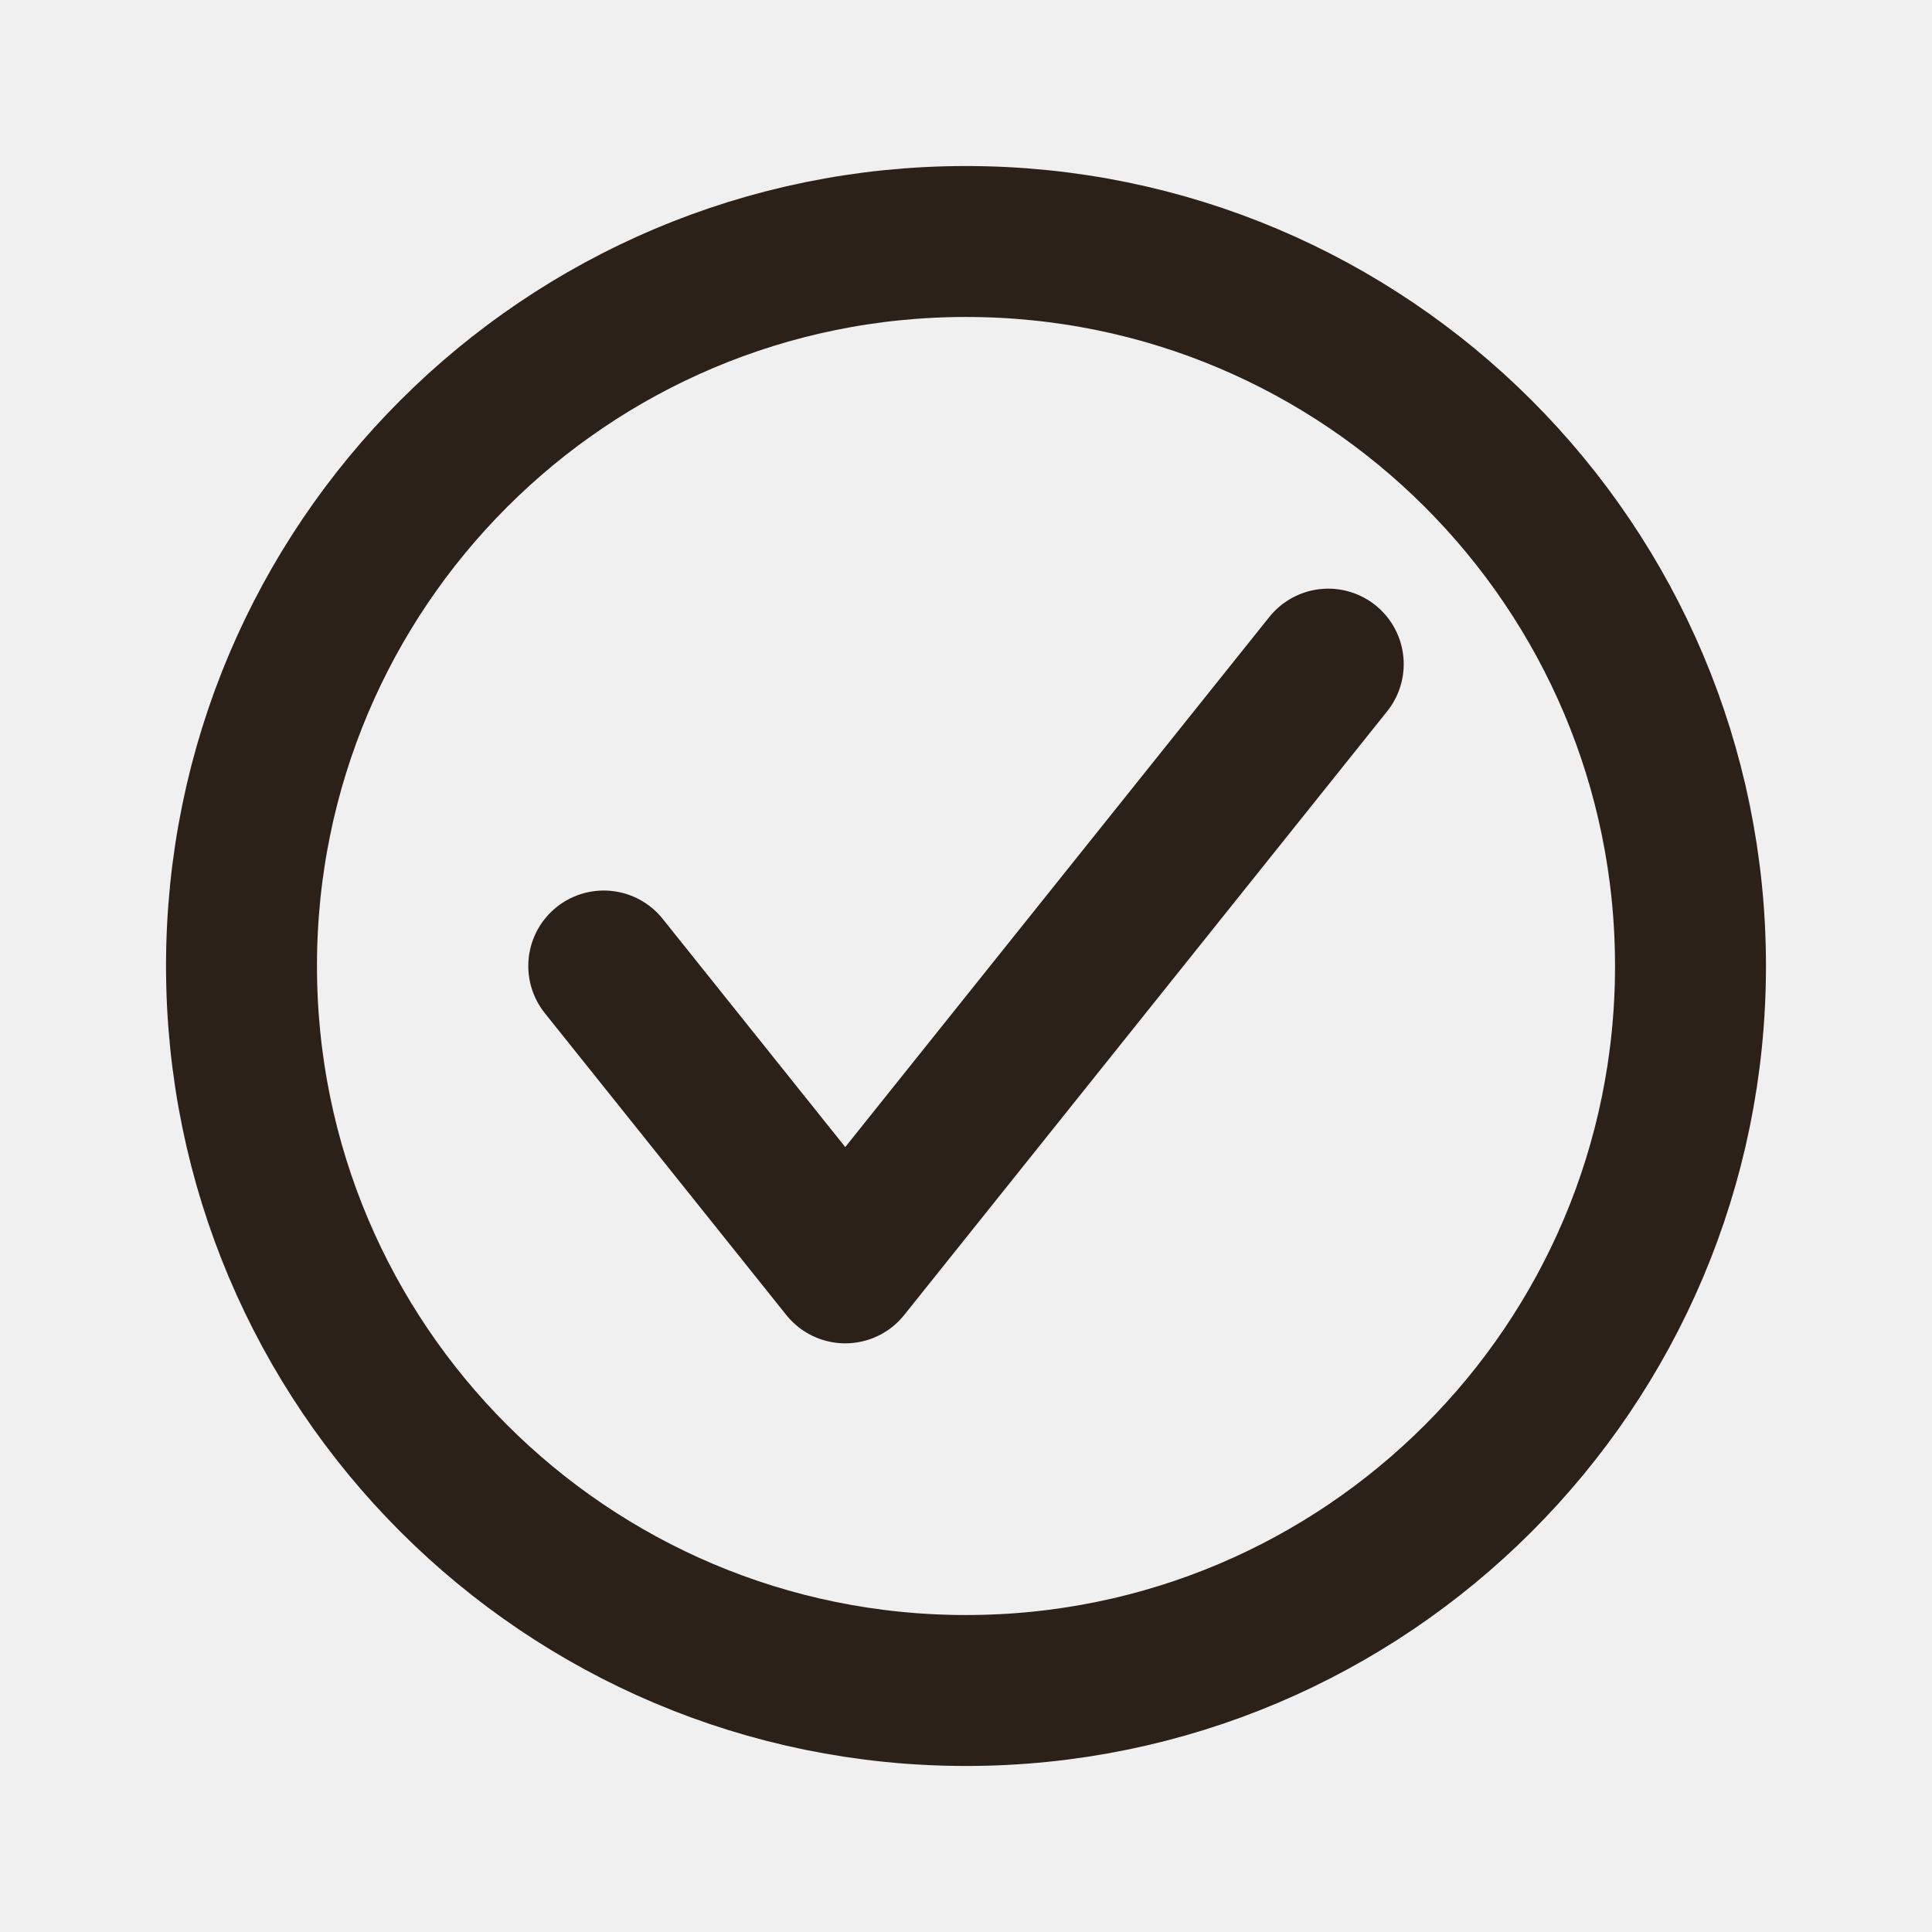
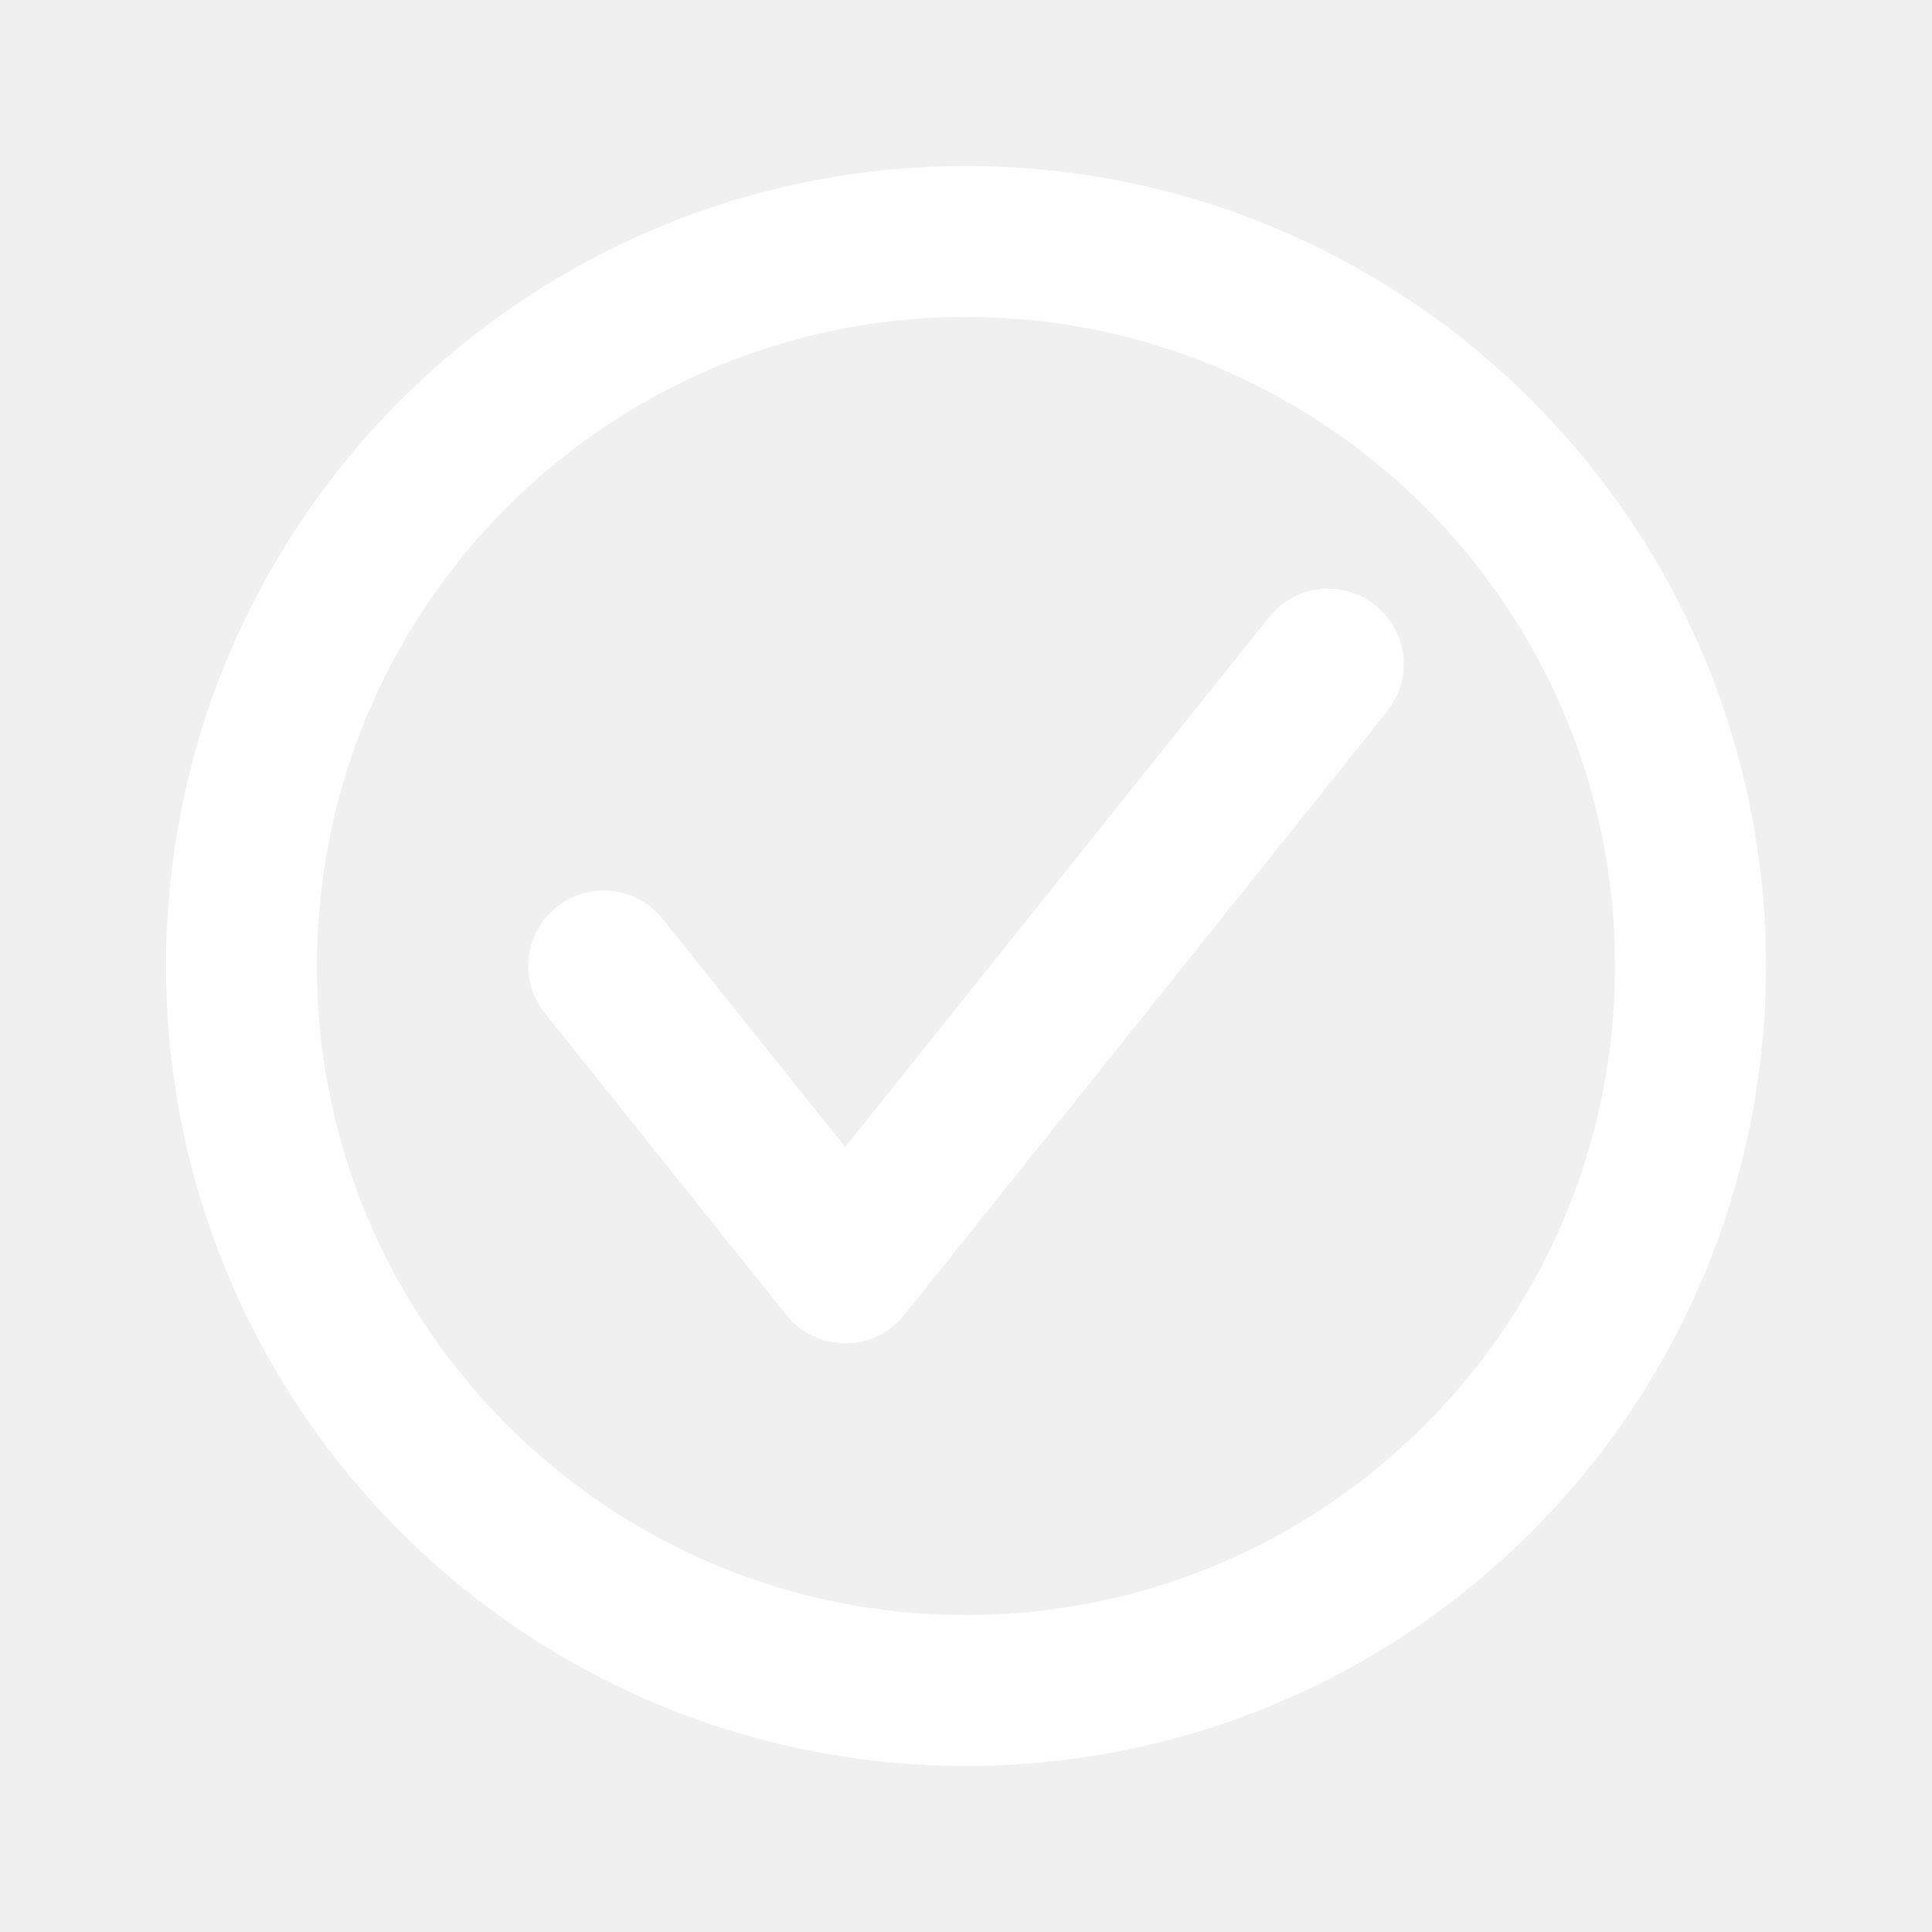
<svg xmlns="http://www.w3.org/2000/svg" width="32" height="32" viewBox="0 0 32 32" fill="none" stroke-linecap="round" stroke-linejoin="round">
-   <g stroke="#2B2118" stroke-width="2.5">
+   <g stroke="#FFFFFF" stroke-width="2.5">
    <circle cx="16" cy="16" r="12" />
    <path d="M10 16 L14 21 L22 11" />
  </g>
</svg>
